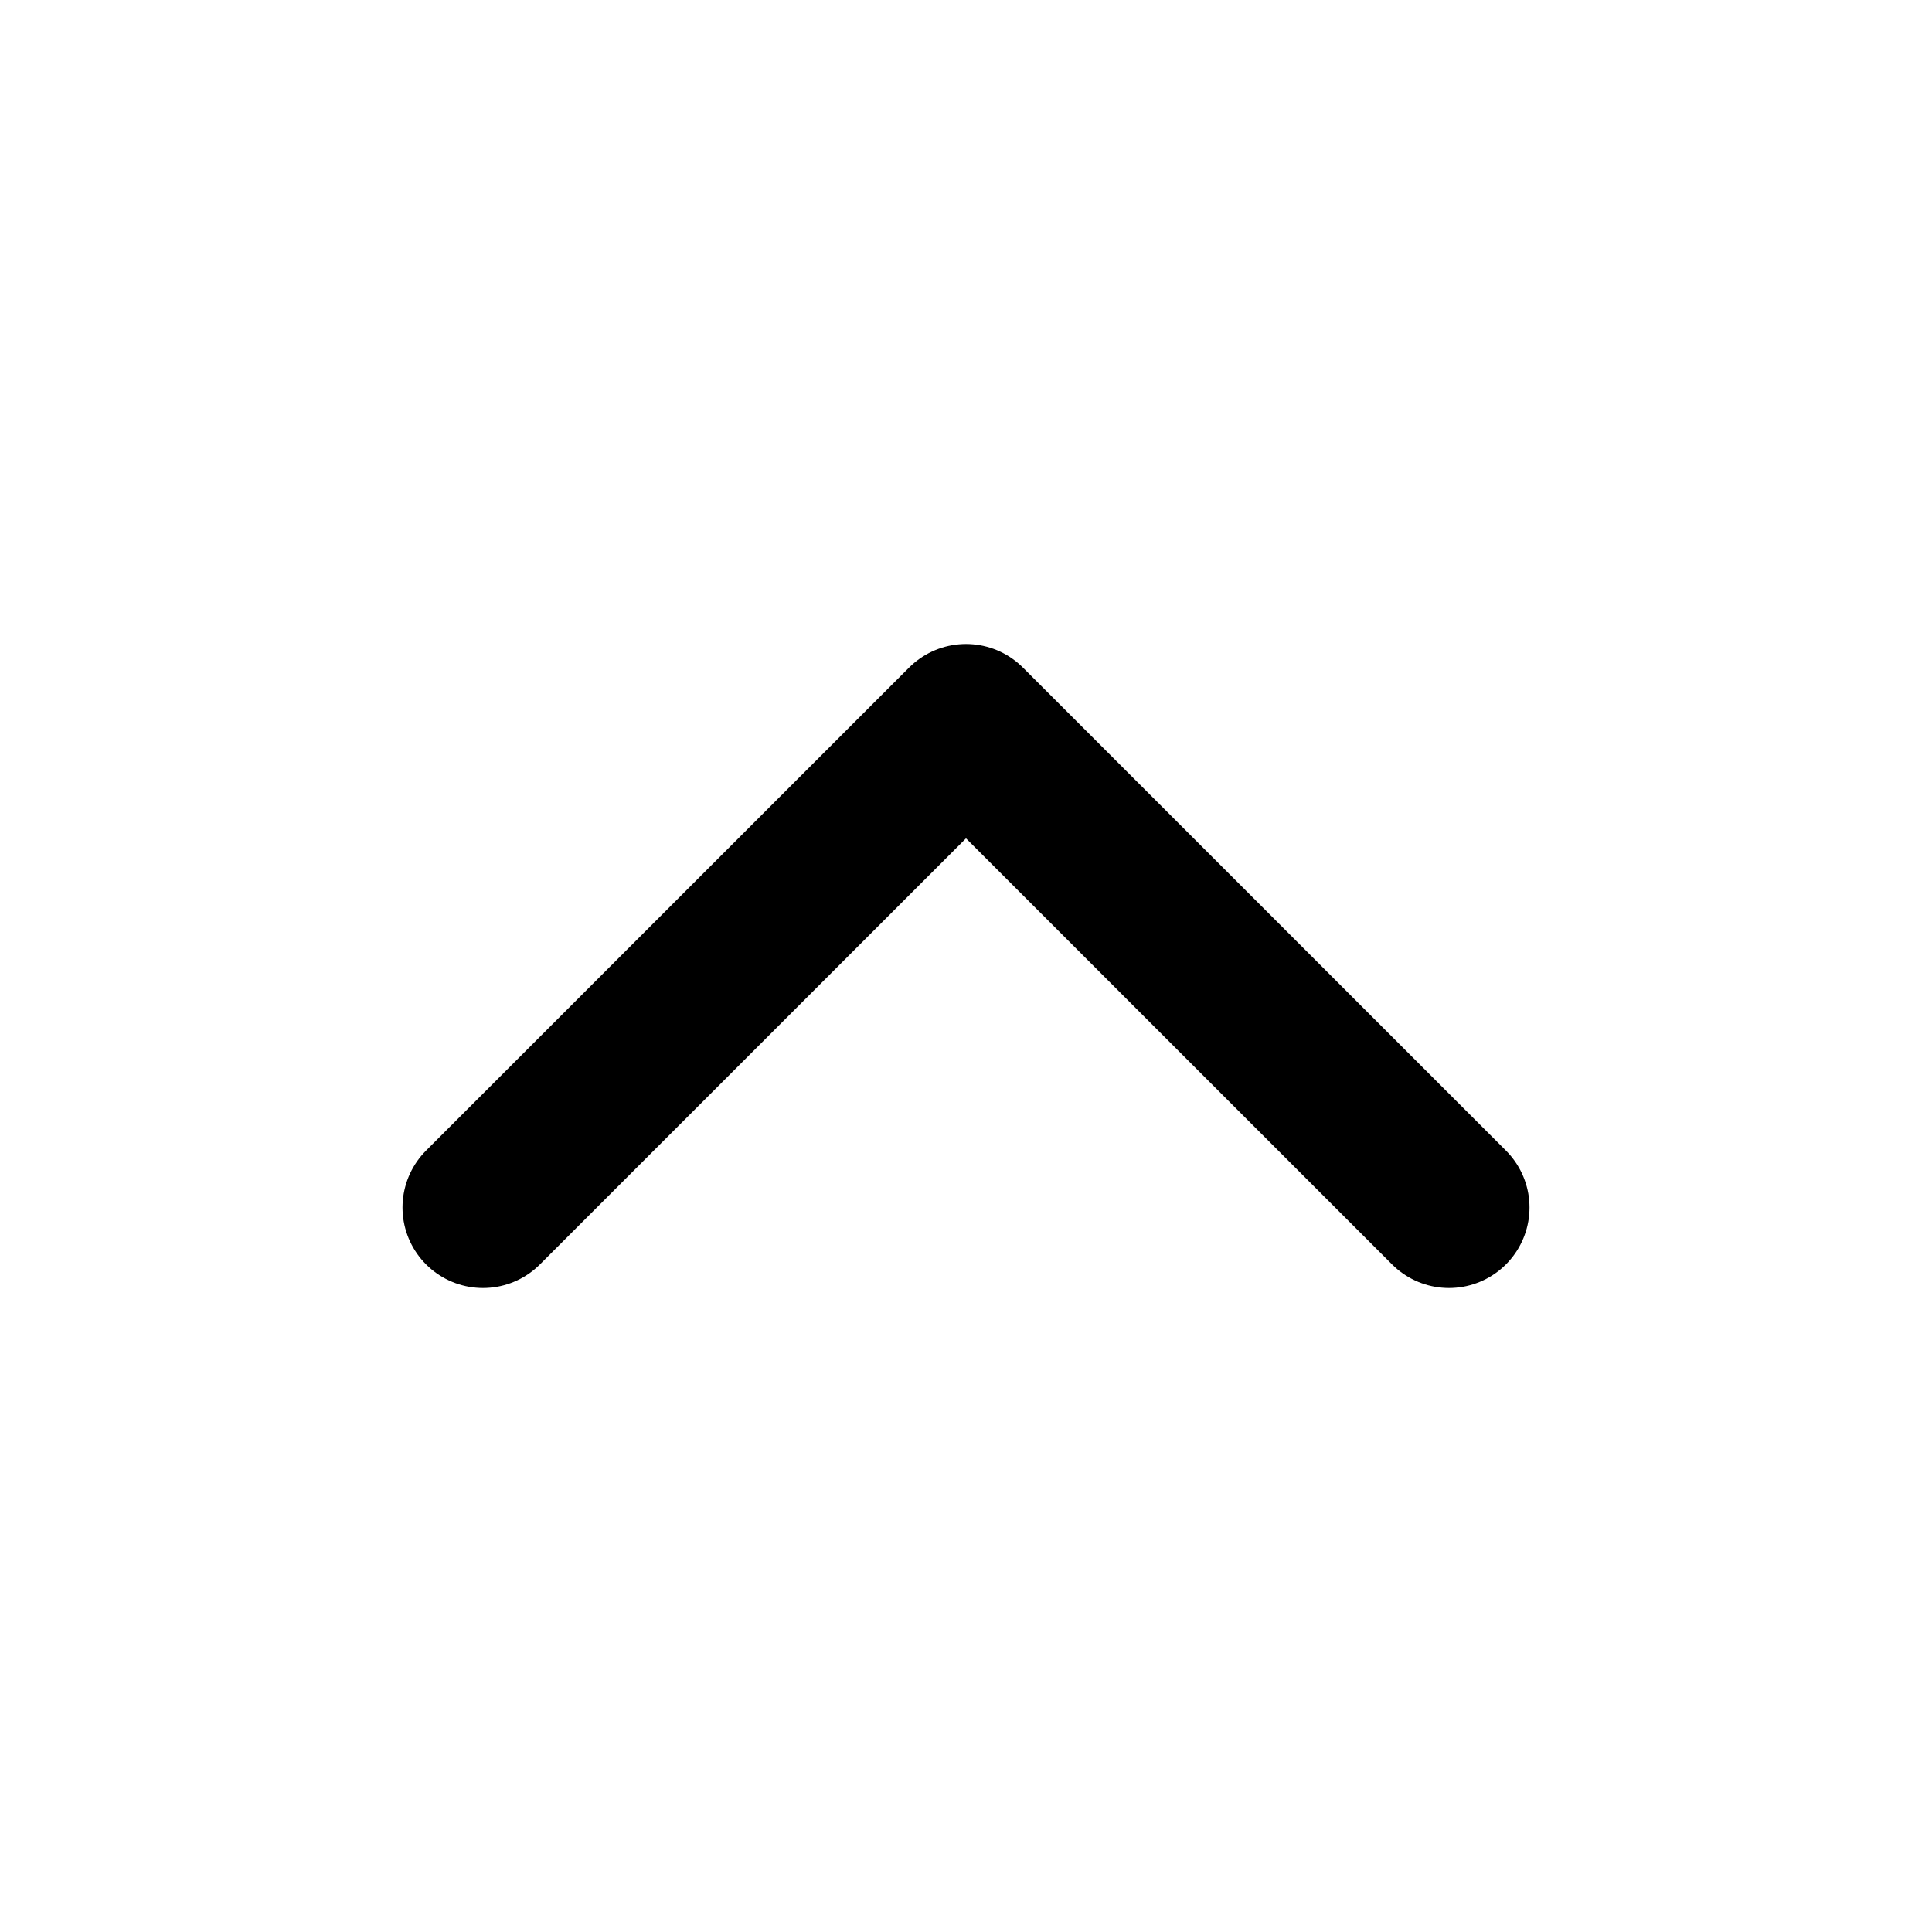
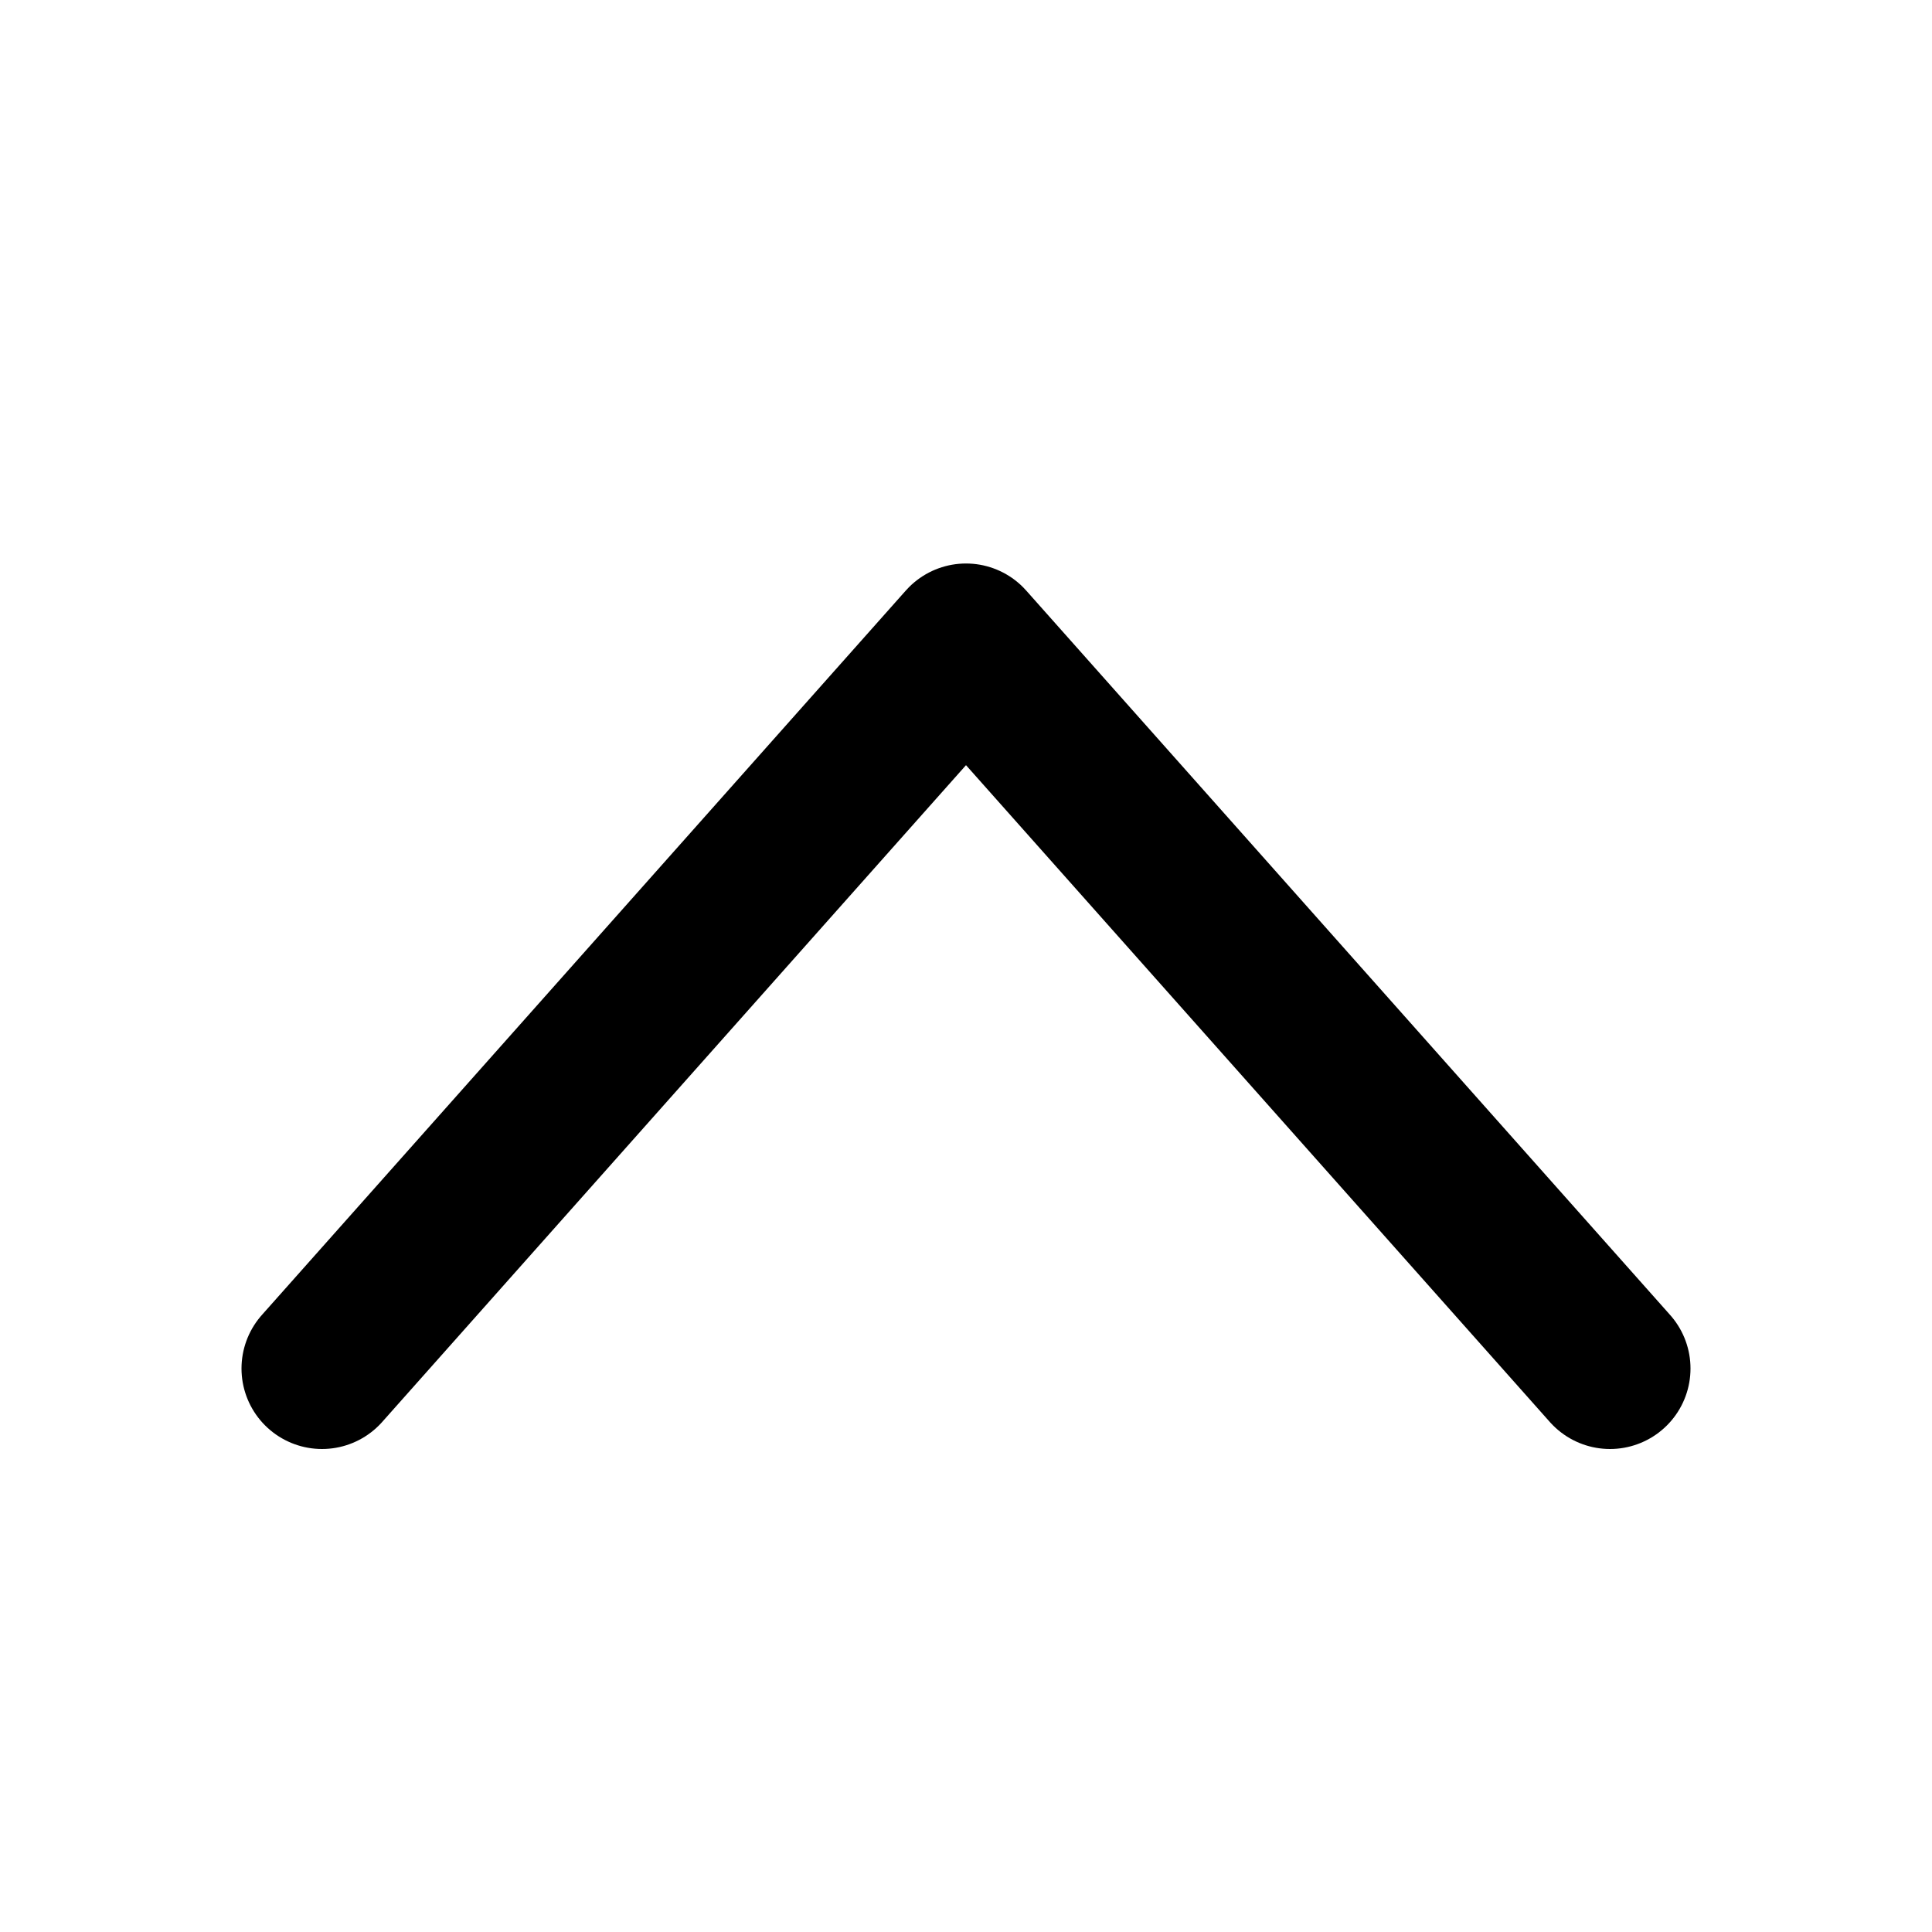
<svg xmlns="http://www.w3.org/2000/svg" width="24" height="24" viewBox="0 0 24 24" fill="none" stroke="currentColor" stroke-width="2" stroke-linecap="round" stroke-linejoin="round">
-   <polyline points="18 15 12 9 6 15" />
+   <polyline points="4 17 12 8 20 17" />
</svg>
